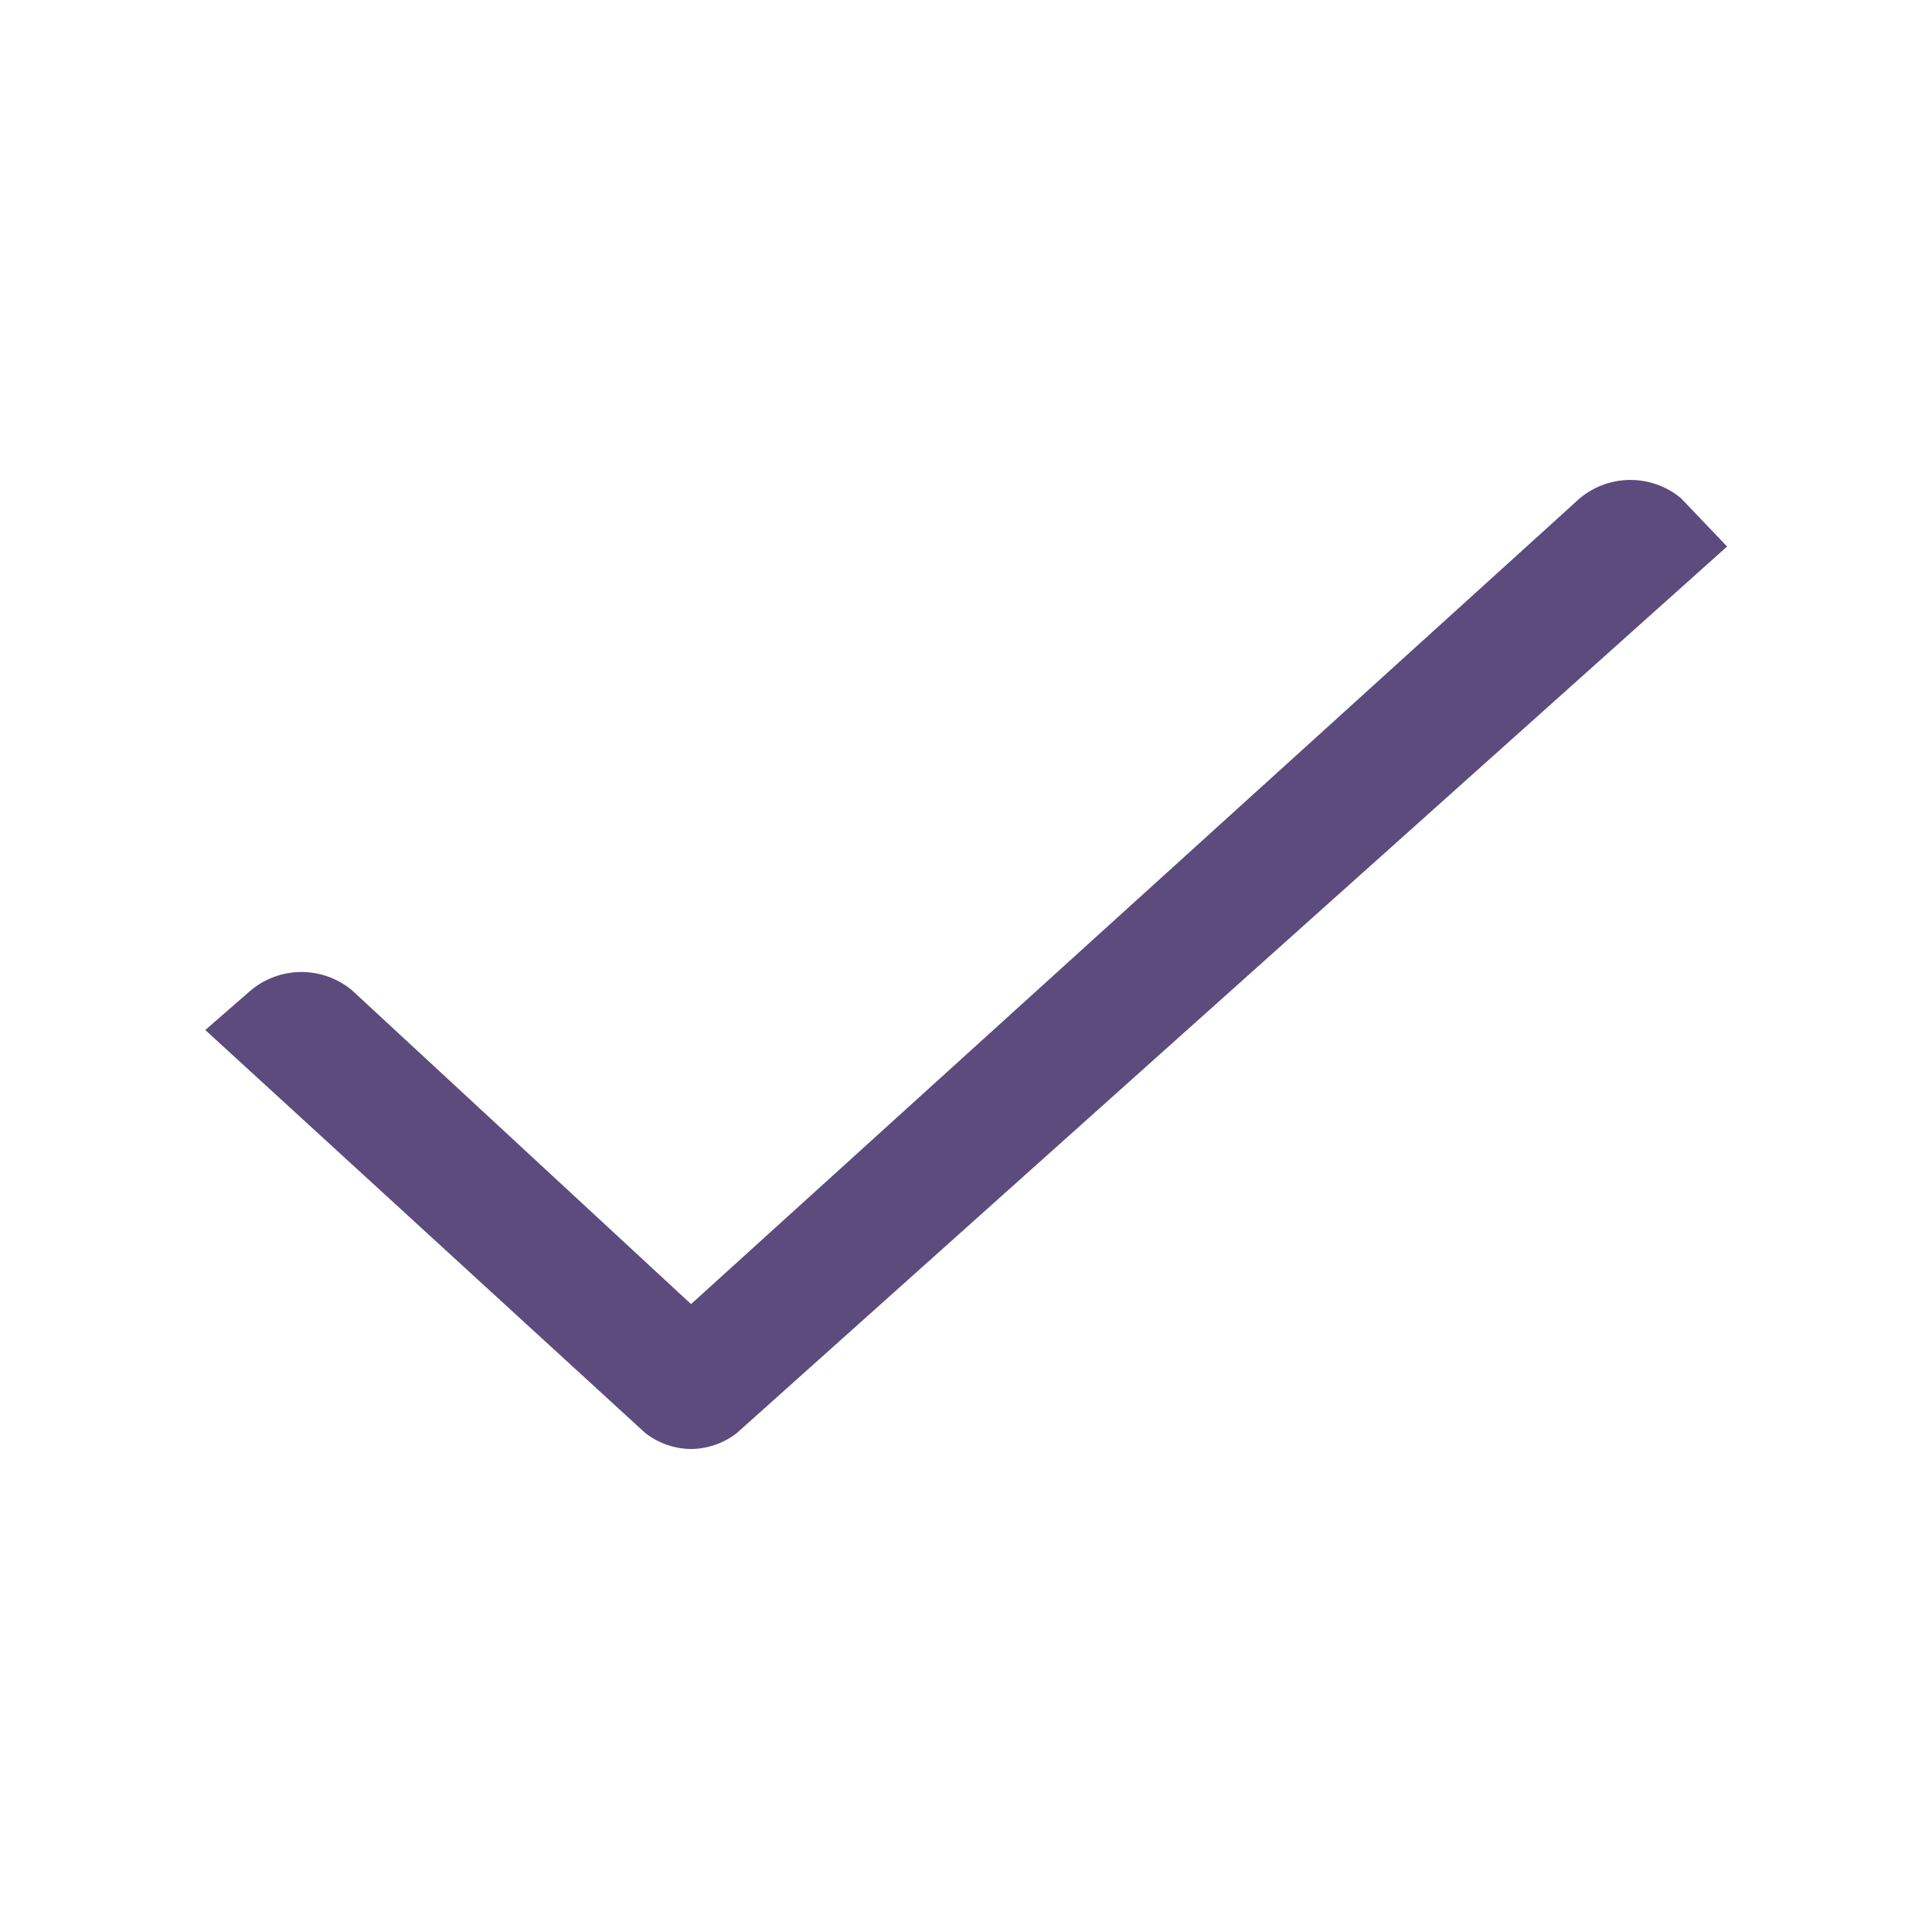
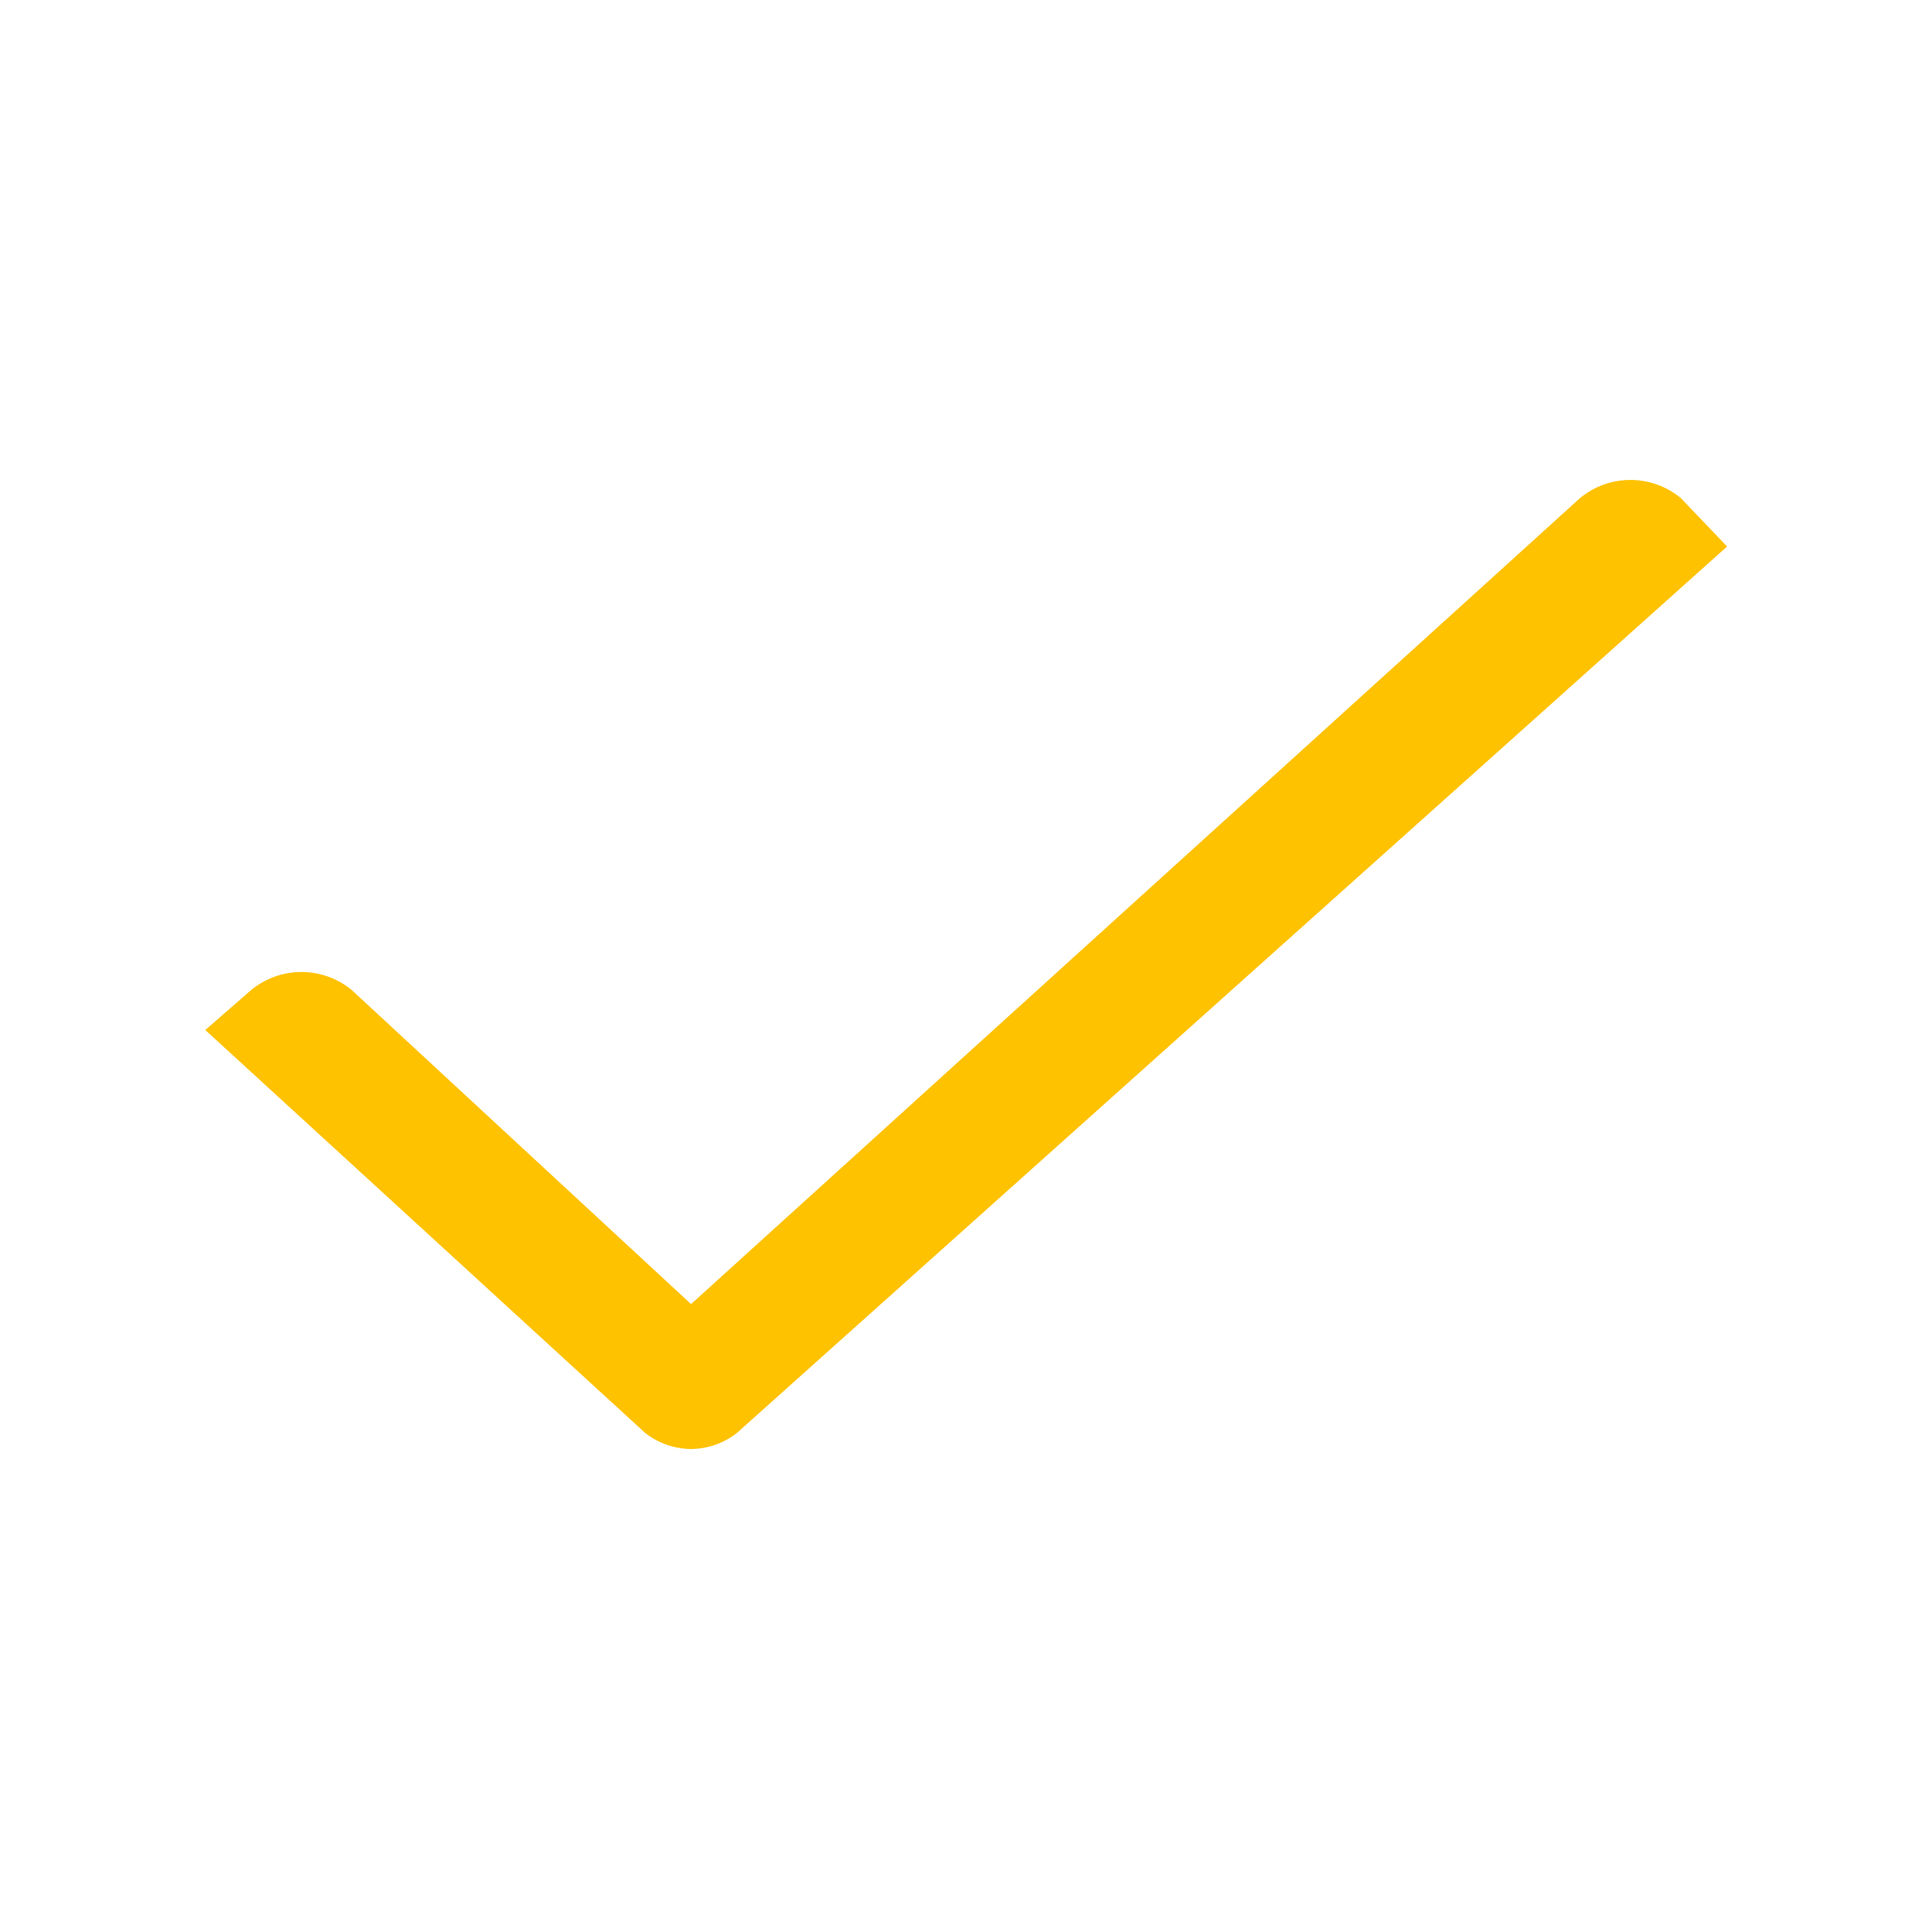
<svg xmlns="http://www.w3.org/2000/svg" id="ic_check" width="16" height="16" viewBox="0 0 16 16" shape-rendering="geometricPrecision">
  <defs>
    <style type="text/css">
-             .cls-1{fill:none}.cls-2{fill:#5c4b7d}
+             .cls-1{fill:none}.cls-2{fill:#ffc200}
        </style>
  </defs>
  <path id="Rectangle_3779" d="M0 0h16v16H0z" class="cls-1" data-name="Rectangle 3779" />
  <path id="Path_18587" d="M13.92 4.125a.655.655 0 0 0-.835 0L5.723 10.8 2.914 8.2a.655.655 0 0 0-.835 0l-.379.33 3.643 3.337a.624.624 0 0 0 .38.133.624.624 0 0 0 .38-.133l8.2-7.341z" class="cls-2" data-name="Path 18587" />
</svg>
